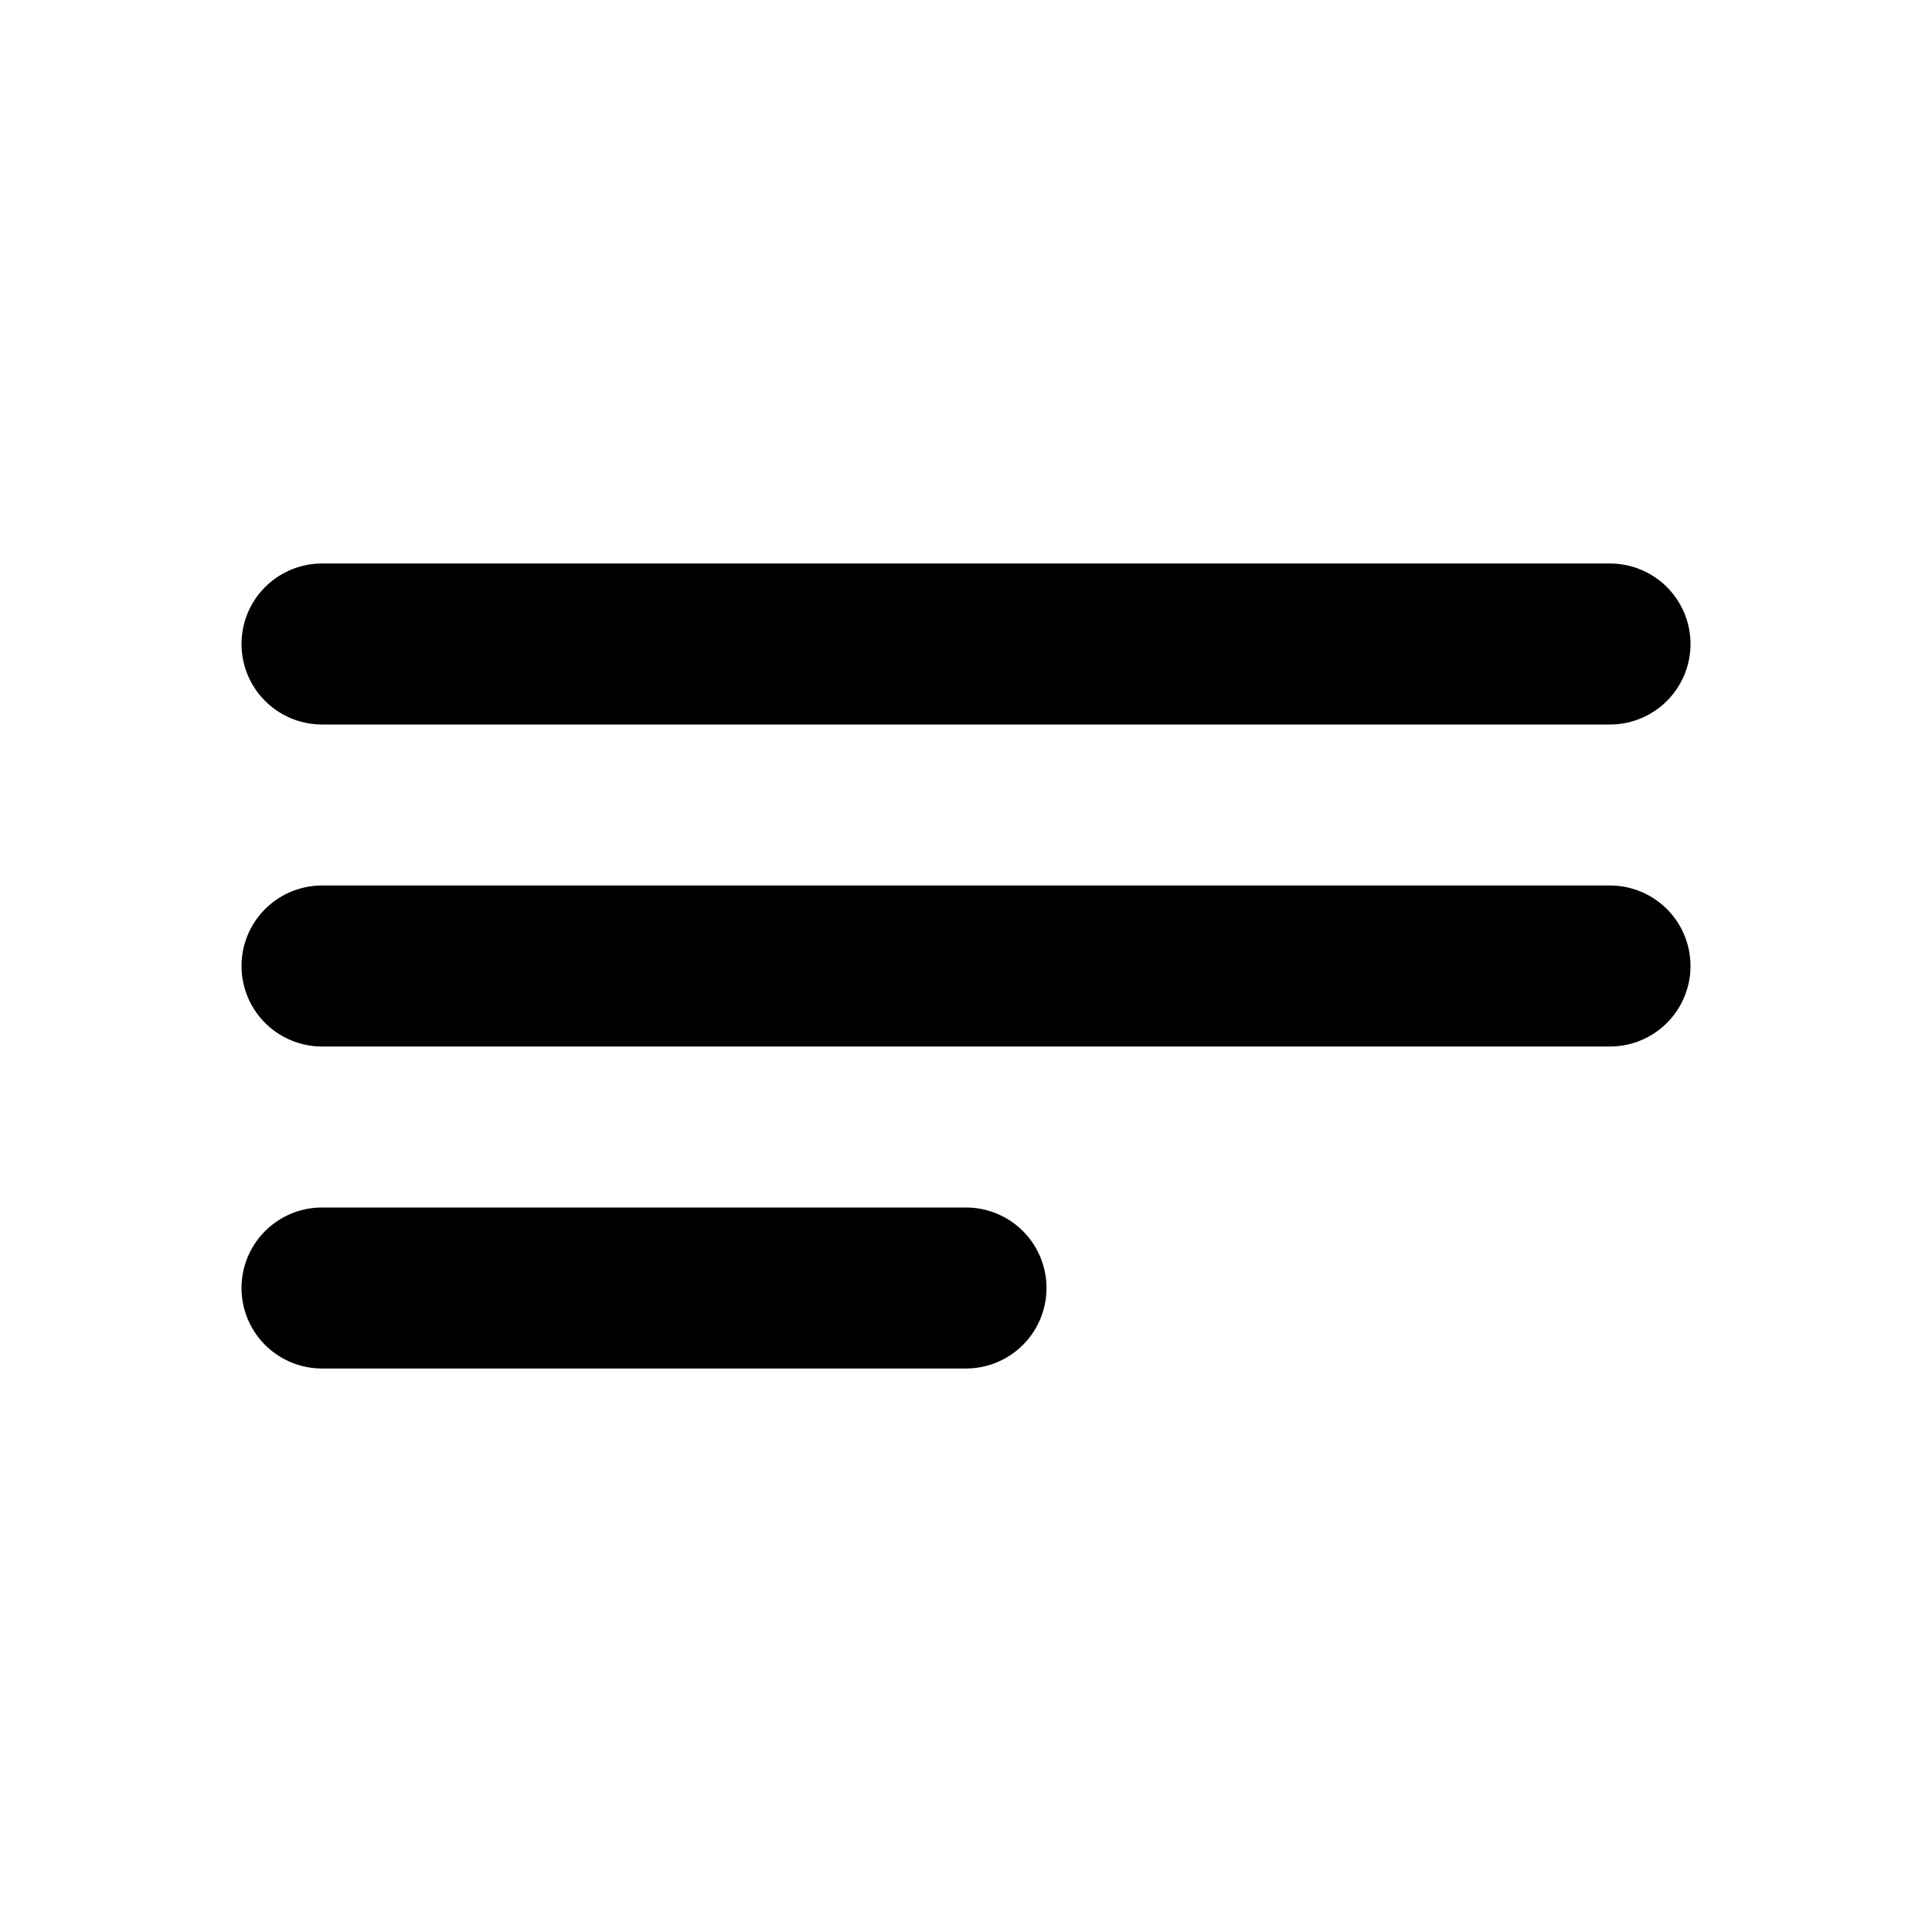
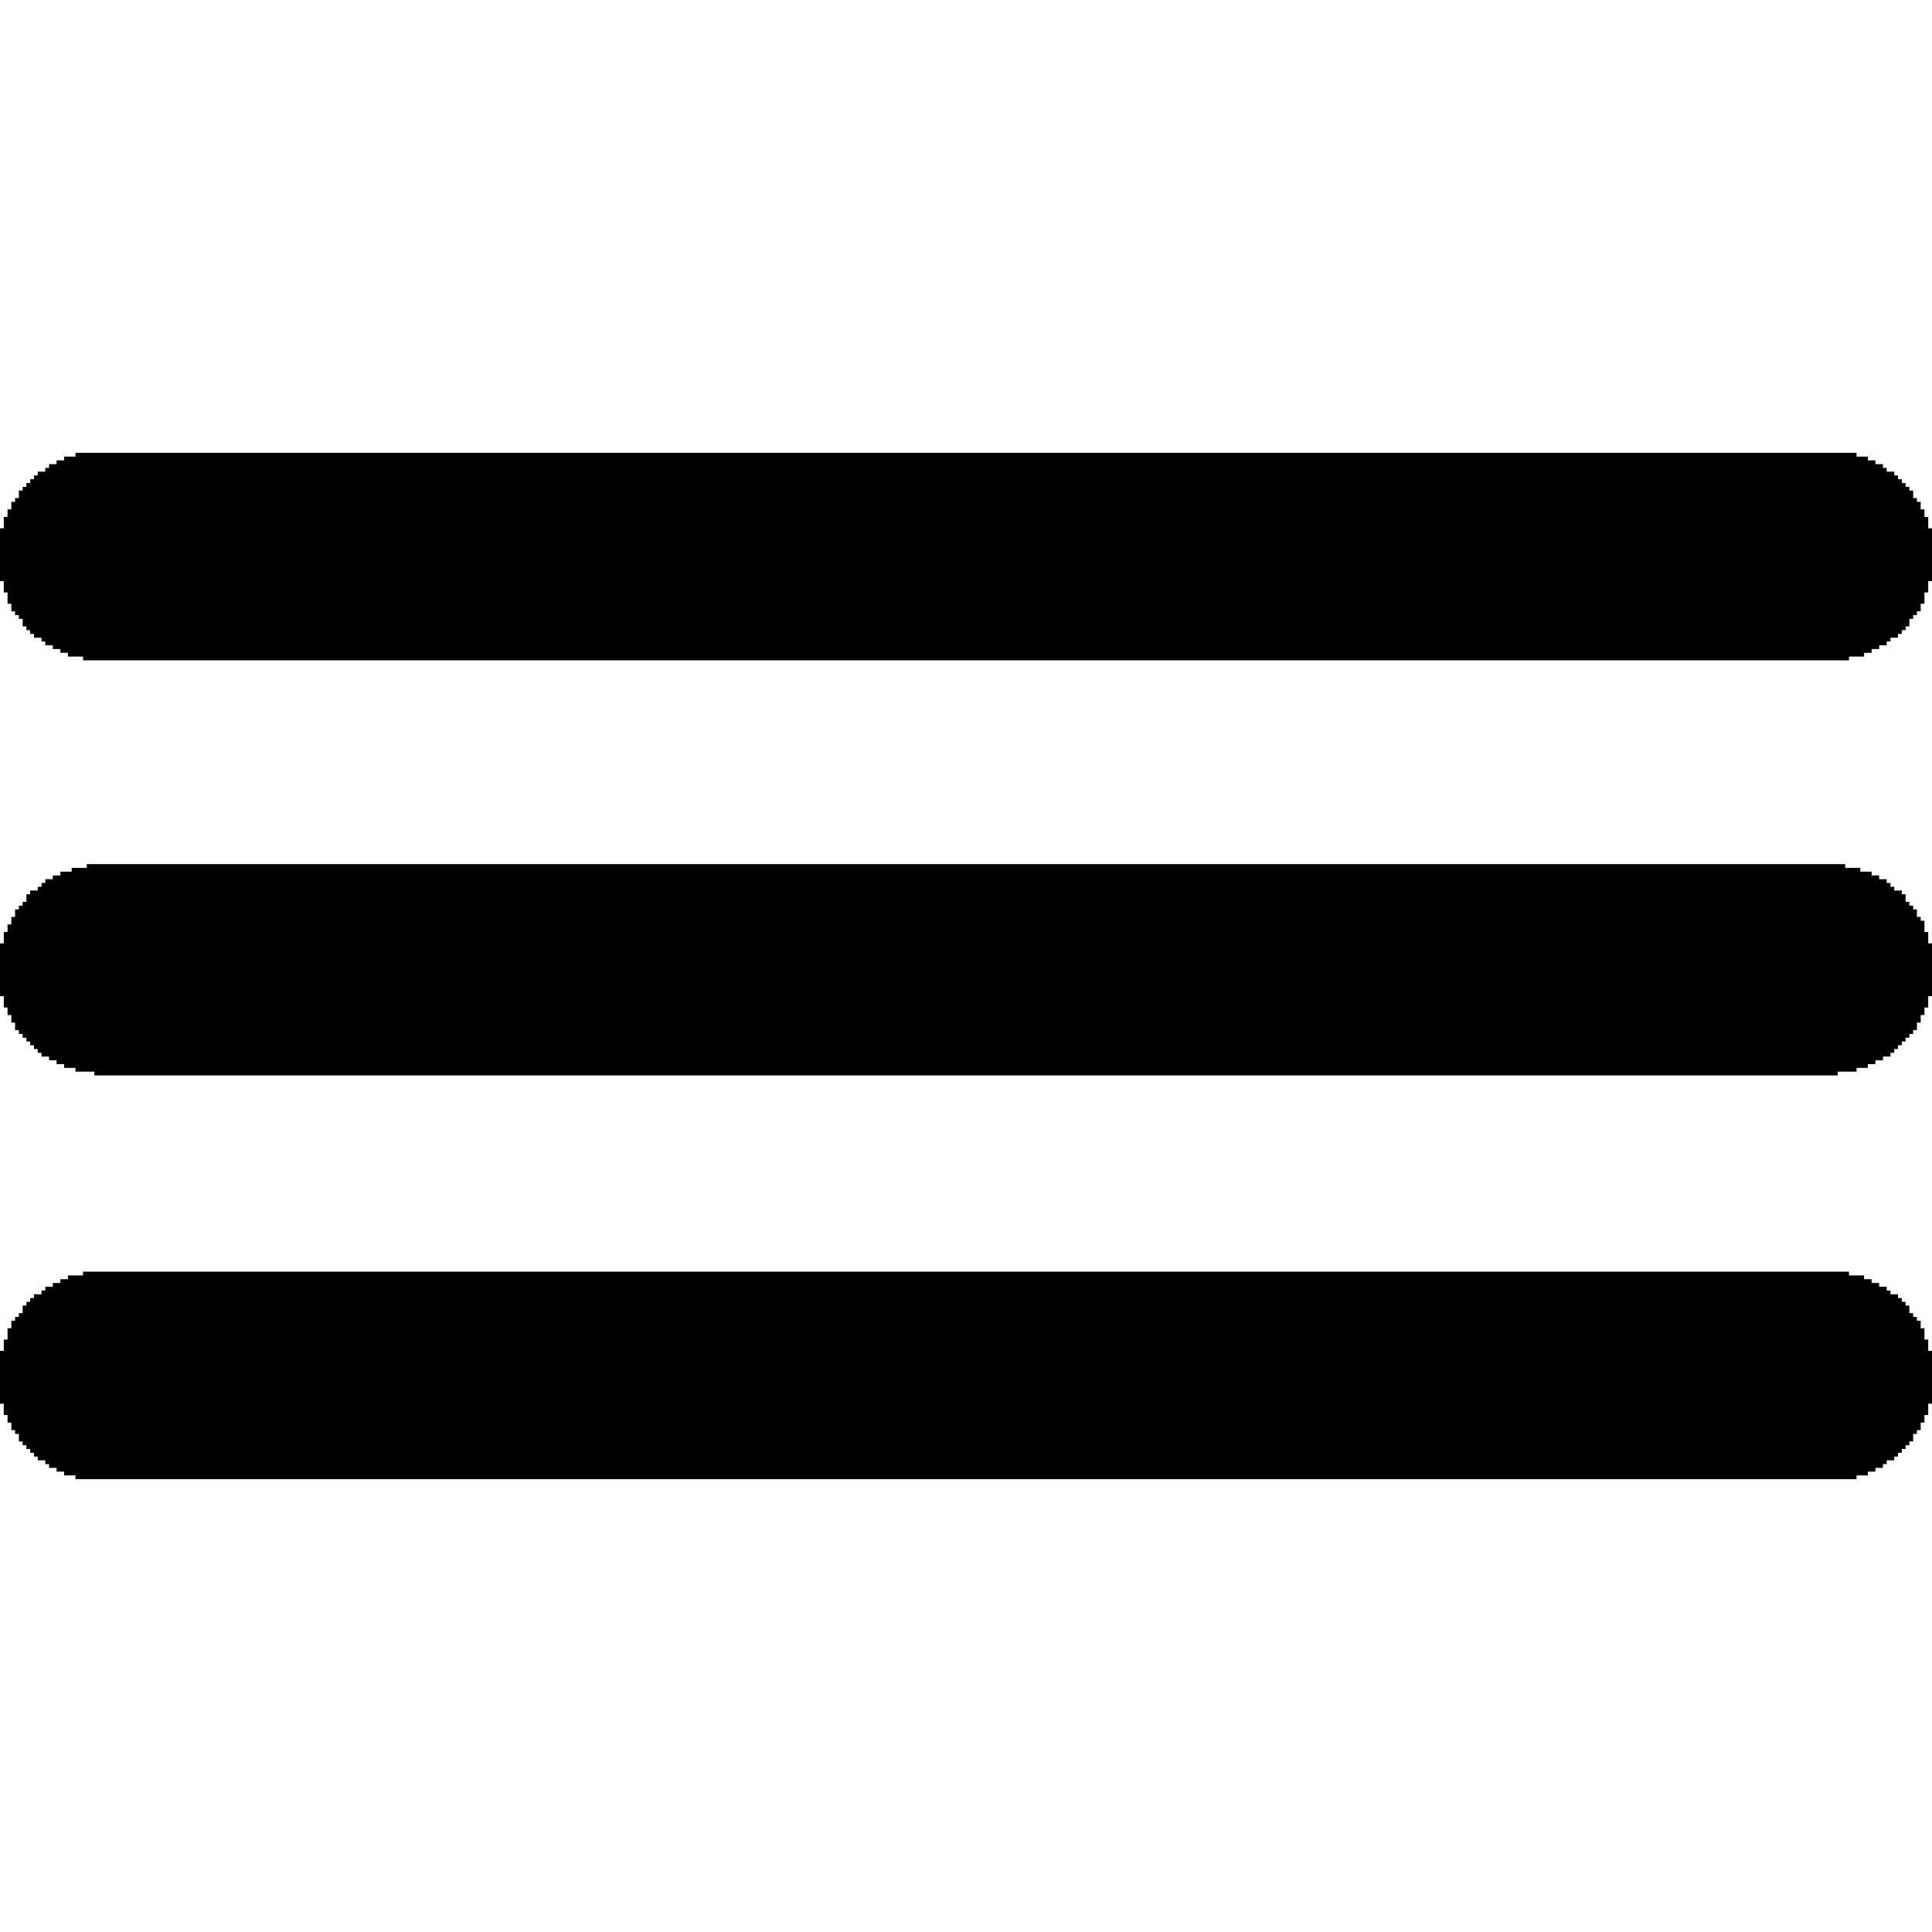
- <svg xmlns="http://www.w3.org/2000/svg" width="512px" height="512px" viewBox="0 0 24 24" fill="none">
-   <g id="SVGRepo_bgCarrier" stroke-width="0" />
-   <g id="SVGRepo_tracerCarrier" stroke-linecap="round" stroke-linejoin="round" />
-   <g id="SVGRepo_iconCarrier">
-     <path d="M4 12H20M4 8H20M4 16H12" stroke="#000000" stroke-width="2" stroke-linecap="round" stroke-linejoin="round" />
-   </g>
+ <svg xmlns="http://www.w3.org/2000/svg" viewBox="0 0 512 512" width="512" height="512" preserveAspectRatio="xMidYMid meet">
+   <path d="M20 120L492 120L492 121L495 121L495 122L497 122L497 123L499 123L499 124L500 124L500 125L502 125L502 126L503 126L503 127L504 127L504 128L505 128L505 129L506 129L506 130L507 130L507 132L508 132L508 133L509 133L509 135L510 135L510 137L511 137L511 140L512 140L512 154L511 154L511 157L510 157L510 160L509 160L509 162L508 162L508 163L507 163L507 164L506 164L506 166L505 166L505 167L504 167L504 168L503 168L503 169L501 169L501 170L500 170L500 171L498 171L498 172L496 172L496 173L494 173L494 174L490 174L490 175L22 175L22 174L18 174L18 173L16 173L16 172L14 172L14 171L12 171L12 170L11 170L11 169L9 169L9 168L8 168L8 167L7 167L7 166L6 166L6 164L5 164L5 163L4 163L4 162L3 162L3 160L2 160L2 157L1 157L1 154L0 154L0 140L1 140L1 137L2 137L2 135L3 135L3 133L4 133L4 132L5 132L5 130L6 130L6 129L7 129L7 128L8 128L8 127L9 127L9 126L10 126L10 125L12 125L12 124L13 124L13 123L15 123L15 122L17 122L17 121L20 121Z M23 229L489 229L489 230L493 230L493 231L496 231L496 232L498 232L498 233L500 233L500 234L501 234L501 235L502 235L502 236L504 236L504 237L505 237L505 239L506 239L506 240L507 240L507 241L508 241L508 243L509 243L509 244L510 244L510 247L511 247L511 250L512 250L512 264L511 264L511 267L510 267L510 269L509 269L509 271L508 271L508 273L507 273L507 274L506 274L506 275L505 275L505 276L504 276L504 277L503 277L503 278L502 278L502 279L501 279L501 280L499 280L499 281L497 281L497 282L495 282L495 283L492 283L492 284L487 284L487 285L25 285L25 284L20 284L20 283L17 283L17 282L15 282L15 281L13 281L13 280L11 280L11 279L10 279L10 278L9 278L9 277L8 277L8 276L7 276L7 275L6 275L6 274L5 274L5 273L4 273L4 271L3 271L3 269L2 269L2 267L1 267L1 264L0 264L0 250L1 250L1 247L2 247L2 245L3 245L3 243L4 243L4 241L5 241L5 240L6 240L6 239L7 239L7 237L8 237L8 236L10 236L10 235L11 235L11 234L12 234L12 233L14 233L14 232L16 232L16 231L19 231L19 230L23 230Z M22 337L490 337L490 338L494 338L494 339L496 339L496 340L498 340L498 341L500 341L500 342L501 342L501 343L503 343L503 344L504 344L504 345L505 345L505 346L506 346L506 348L507 348L507 349L508 349L508 350L509 350L509 352L510 352L510 355L511 355L511 358L512 358L512 372L511 372L511 375L510 375L510 377L509 377L509 379L508 379L508 380L507 380L507 382L506 382L506 383L505 383L505 384L504 384L504 385L503 385L503 386L502 386L502 387L500 387L500 388L499 388L499 389L497 389L497 390L495 390L495 391L492 391L492 392L20 392L20 391L17 391L17 390L15 390L15 389L13 389L13 388L12 388L12 387L10 387L10 386L9 386L9 385L8 385L8 384L7 384L7 383L6 383L6 382L5 382L5 380L4 380L4 379L3 379L3 377L2 377L2 375L1 375L1 372L0 372L0 358L1 358L1 355L2 355L2 352L3 352L3 350L4 350L4 349L5 349L5 348L6 348L6 346L7 346L7 345L8 345L8 344L9 344L9 343L11 343L11 342L12 342L12 341L14 341L14 340L16 340L16 339L18 339L18 338L22 338Z" fill="#000000" fill-rule="evenodd" />
</svg>
